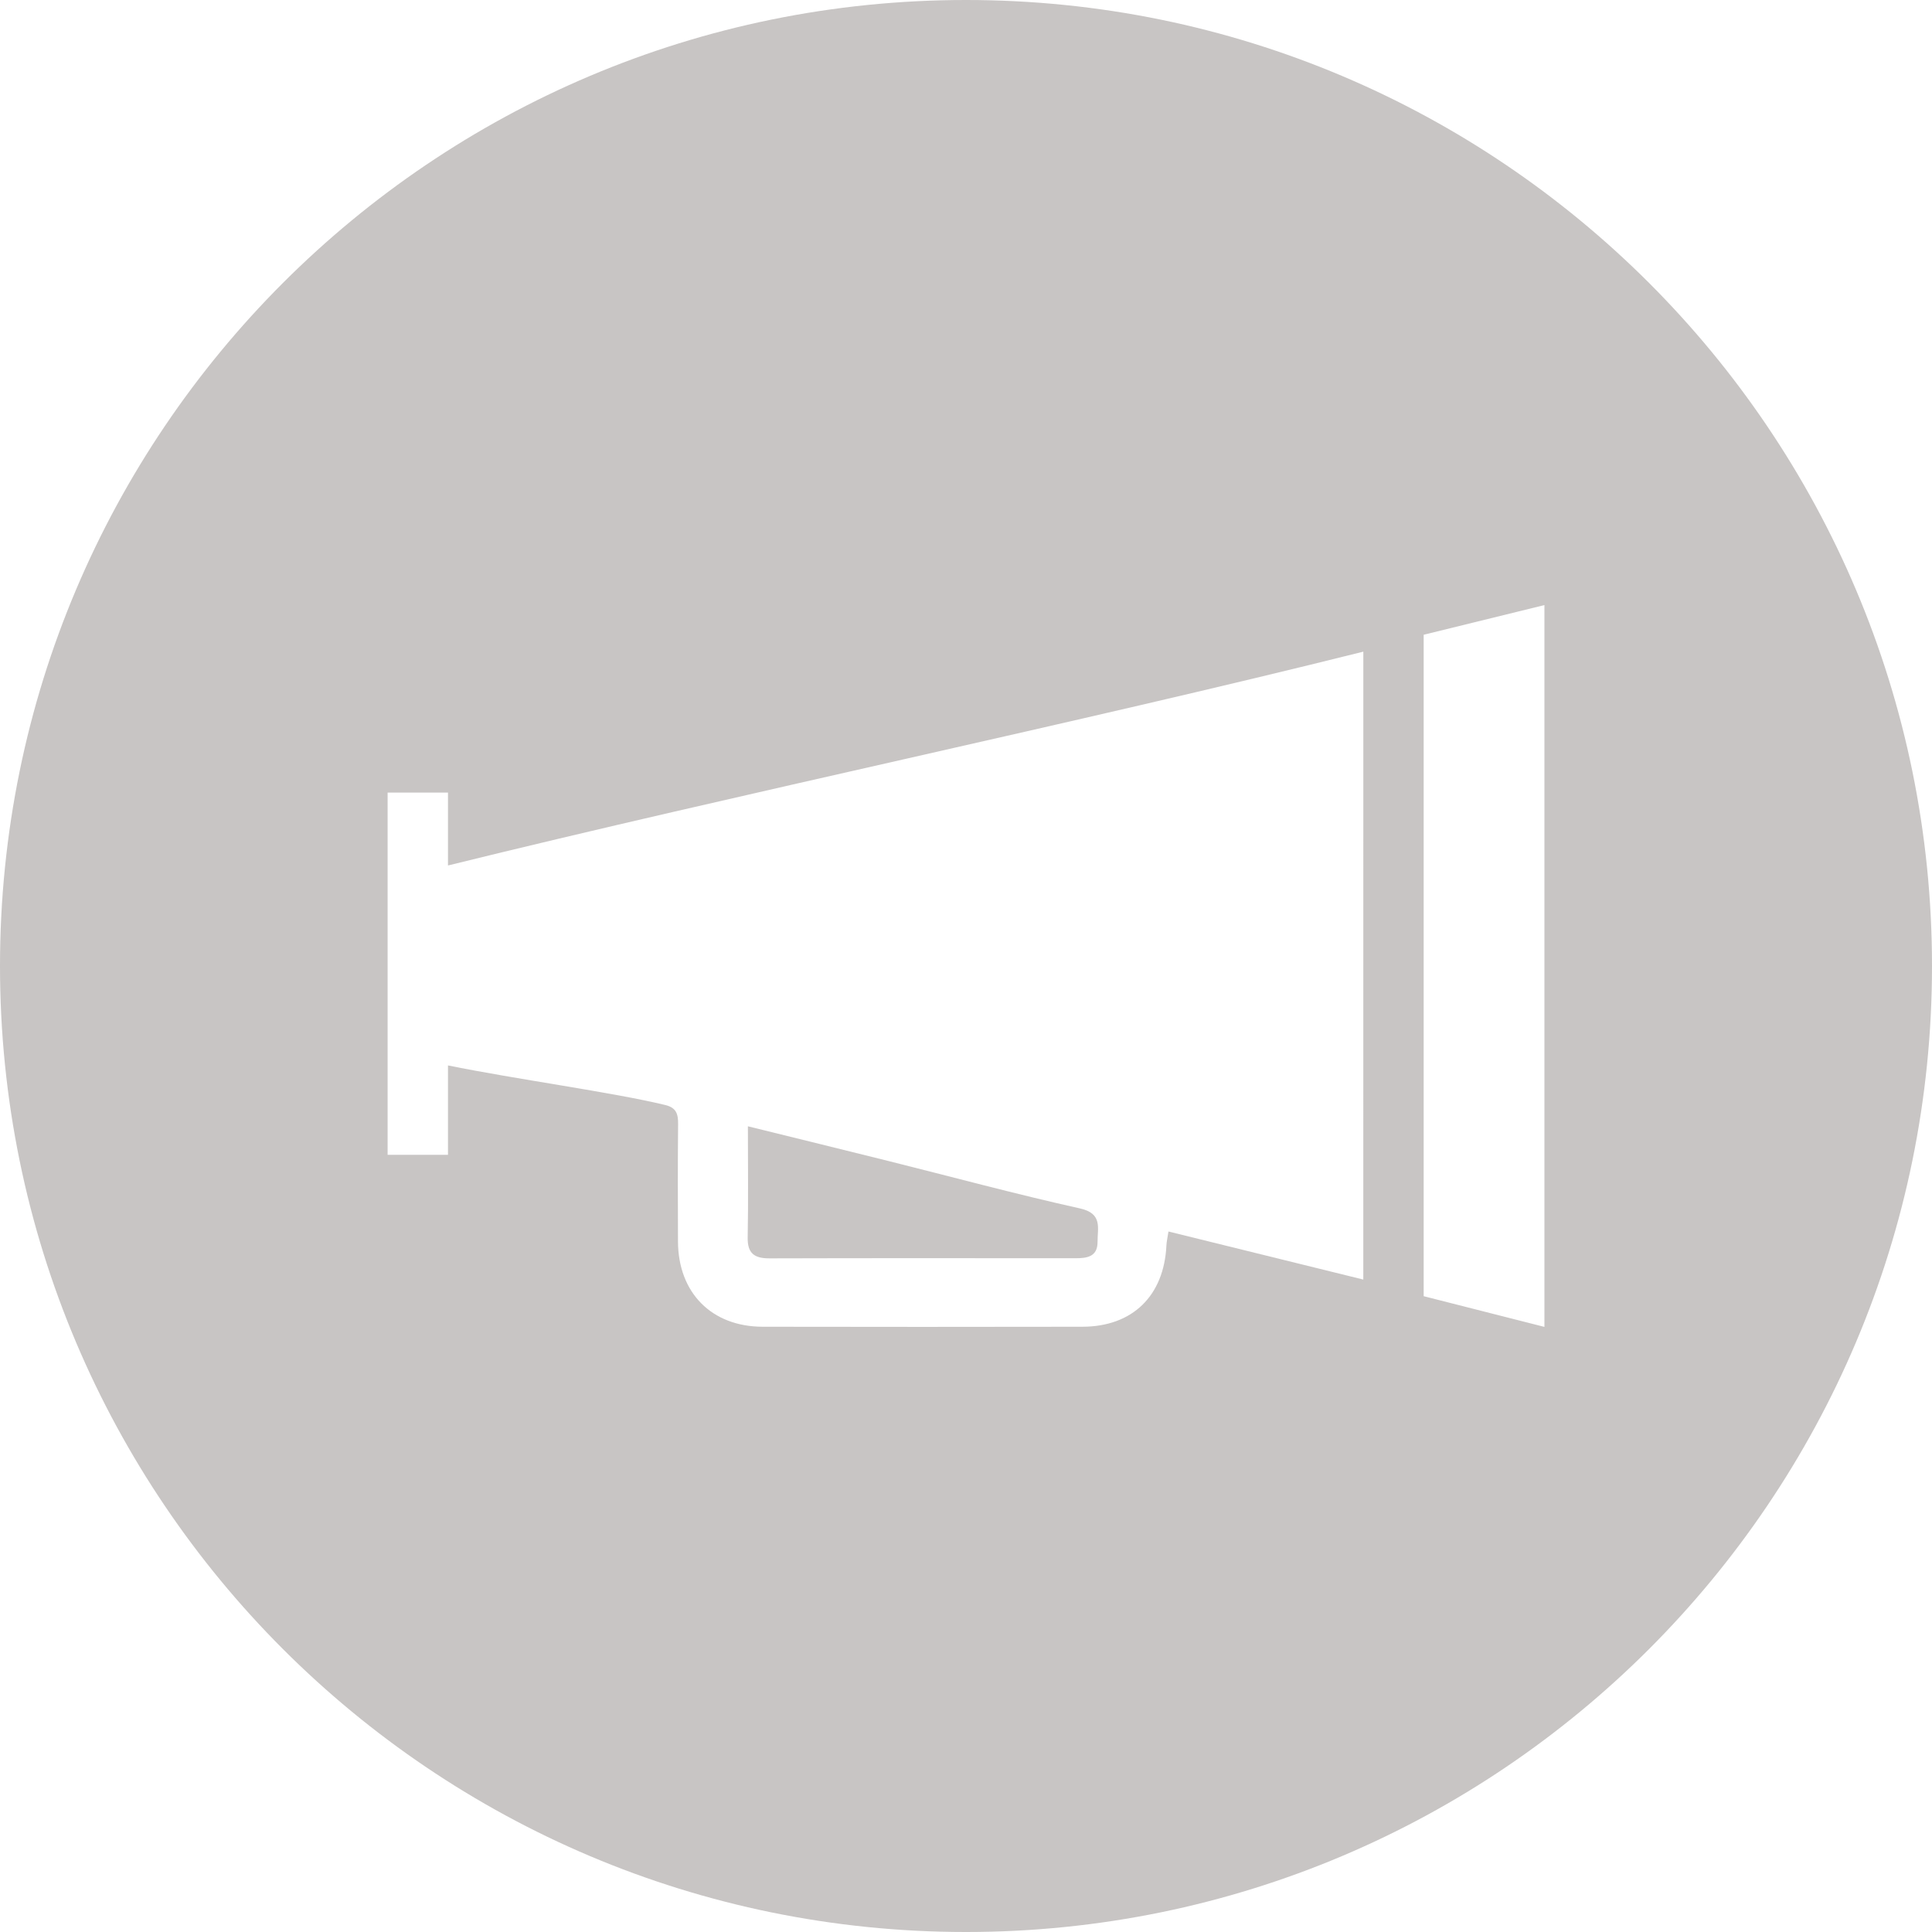
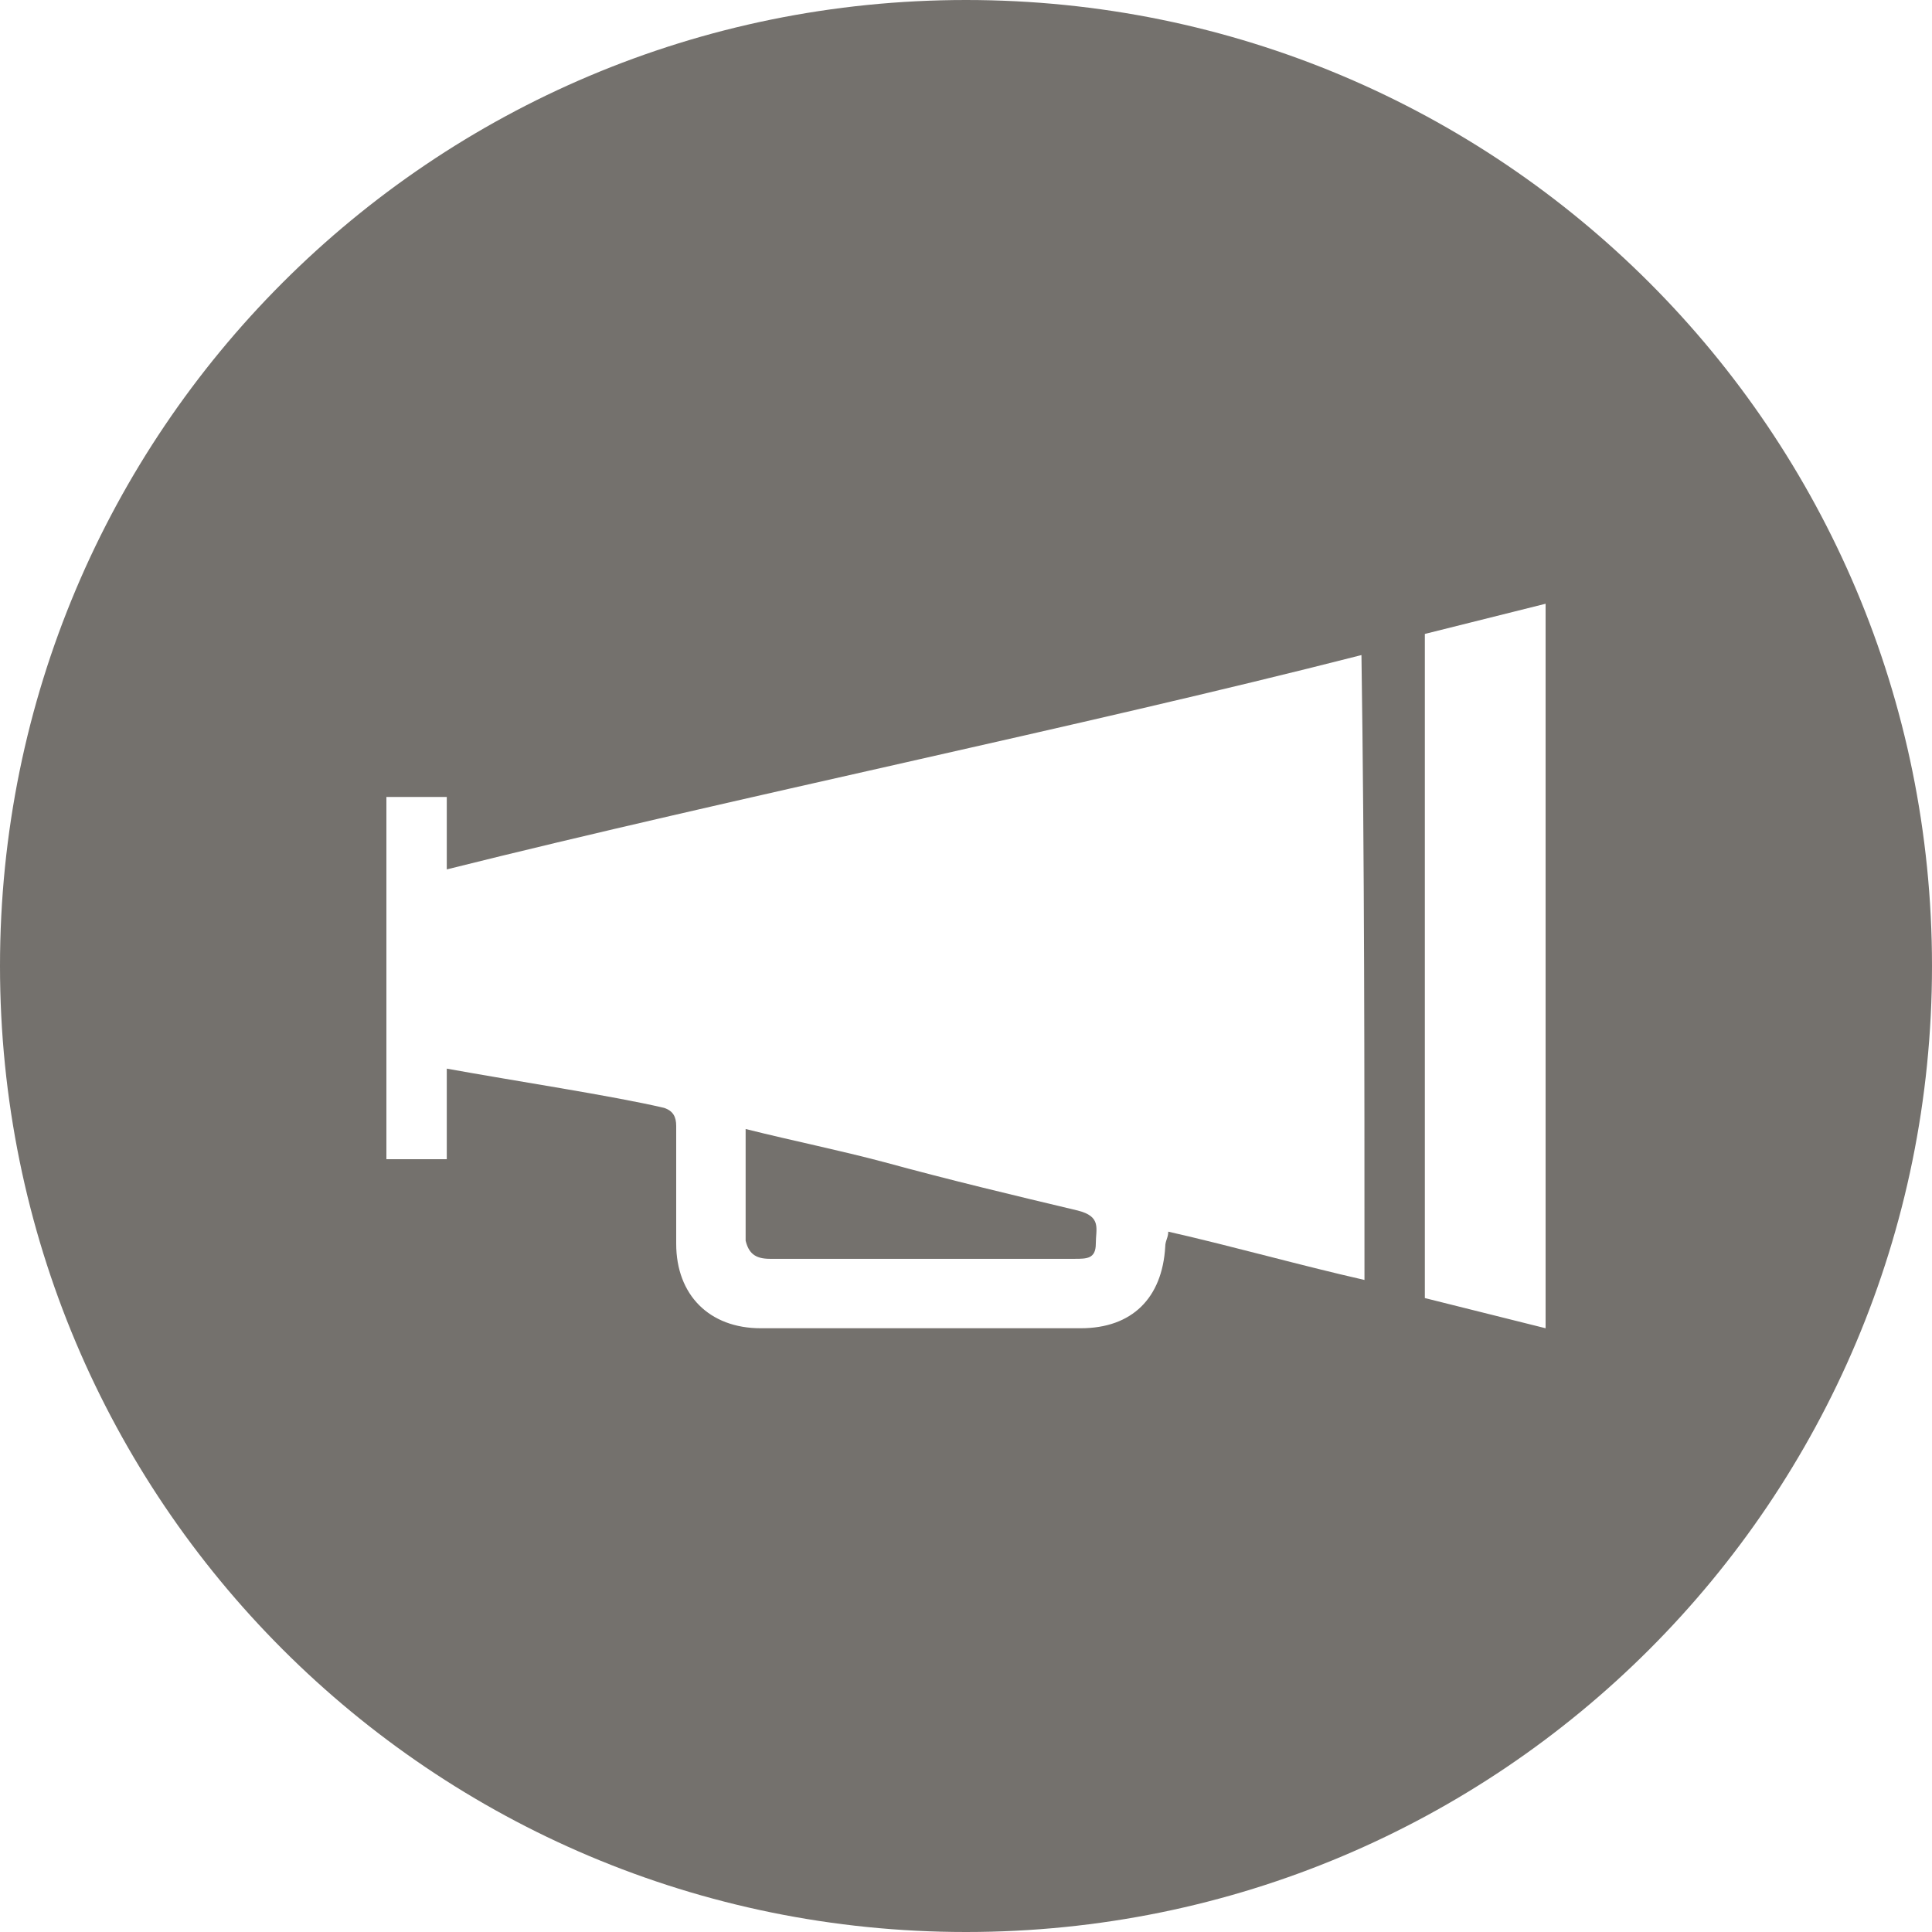
- <svg xmlns="http://www.w3.org/2000/svg" version="1.1" id="Layer_1" x="0px" y="0px" width="64px" height="64px" viewBox="0 0 64 64" enable-background="new 0 0 64 64" xml:space="preserve">
+ <svg xmlns="http://www.w3.org/2000/svg" version="1.1" id="Layer_1" x="0px" y="0px" width="64px" height="64px" viewBox="0 0 64 64" style="enable-background:new 0 0 64 64;" xml:space="preserve">
+   <style type="text/css">
+ 	.st0{fill:#74716D;}
+ </style>
  <g>
-     <path fill="#C8C5C4" d="M25.497,41.685c3.373-0.01,6.746-0.006,10.12-0.004c0.387,0,0.744-0.043,0.741-0.546   c-0.003-0.457,0.174-0.936-0.581-1.104c-2.132-0.474-4.242-1.046-6.362-1.575c-1.51-0.377-3.023-0.747-4.64-1.146   c0,1.283,0.016,2.483-0.007,3.681C24.757,41.531,25.001,41.687,25.497,41.685z" />
-     <path fill="#C8C5C4" d="M32,0C14.327,0,0,14.327,0,32s14.327,32,32,32s32-14.327,32-32S49.673,0,32,0z M45.161,42.387   c-2.161-0.533-4.291-1.058-6.454-1.592c-0.031,0.207-0.062,0.335-0.068,0.464c-0.08,1.667-1.123,2.688-2.782,2.691   c-3.531,0.006-7.062,0.007-10.593,0c-1.691-0.003-2.798-1.124-2.805-2.825c-0.005-1.296-0.009-2.593,0.004-3.889   c0.003-0.328-0.056-0.541-0.421-0.63c-1.74-0.422-4.966-0.857-7.202-1.312v2.961h-2v-0.518c0-3.818,0-7.607,0-11.455v-0.027h2   v2.415c9.628-2.375,20.878-4.723,30.322-7.083C45.161,28.516,45.161,35.403,45.161,42.387z M51.161,43.955l-4-1.017V21.027l4-0.983   V43.955z" />
+     <path class="st0" d="M25.5,41.7c3.4,0,6.7,0,10.1,0c0.4,0,0.7,0,0.7-0.5c0-0.5,0.2-0.9-0.6-1.1c-2.1-0.5-4.2-1-6.4-1.6   c-1.5-0.4-3-0.7-4.6-1.1c0,1.3,0,2.5,0,3.7C24.8,41.5,25,41.7,25.5,41.7z" />
+     <path class="st0" d="M32,0C14.3,0,0,14.3,0,32s14.3,32,32,32s32-14.3,32-32S49.7,0,32,0z M45.2,42.4c-2.2-0.5-4.3-1.1-6.5-1.6   c0,0.2-0.1,0.3-0.1,0.5c-0.1,1.7-1.1,2.7-2.8,2.7c-3.5,0-7.1,0-10.6,0c-1.7,0-2.8-1.1-2.8-2.8c0-1.3,0-2.6,0-3.9   c0-0.3-0.1-0.5-0.4-0.6c-1.7-0.4-5-0.9-7.2-1.3v3h-2v-0.5c0-3.8,0-7.6,0-11.5v0h2v2.4c9.6-2.4,20.9-4.7,30.3-7.1   C45.2,28.5,45.2,35.4,45.2,42.4z M51.2,44l-4-1V21l4-1V44z" />
  </g>
</svg>
